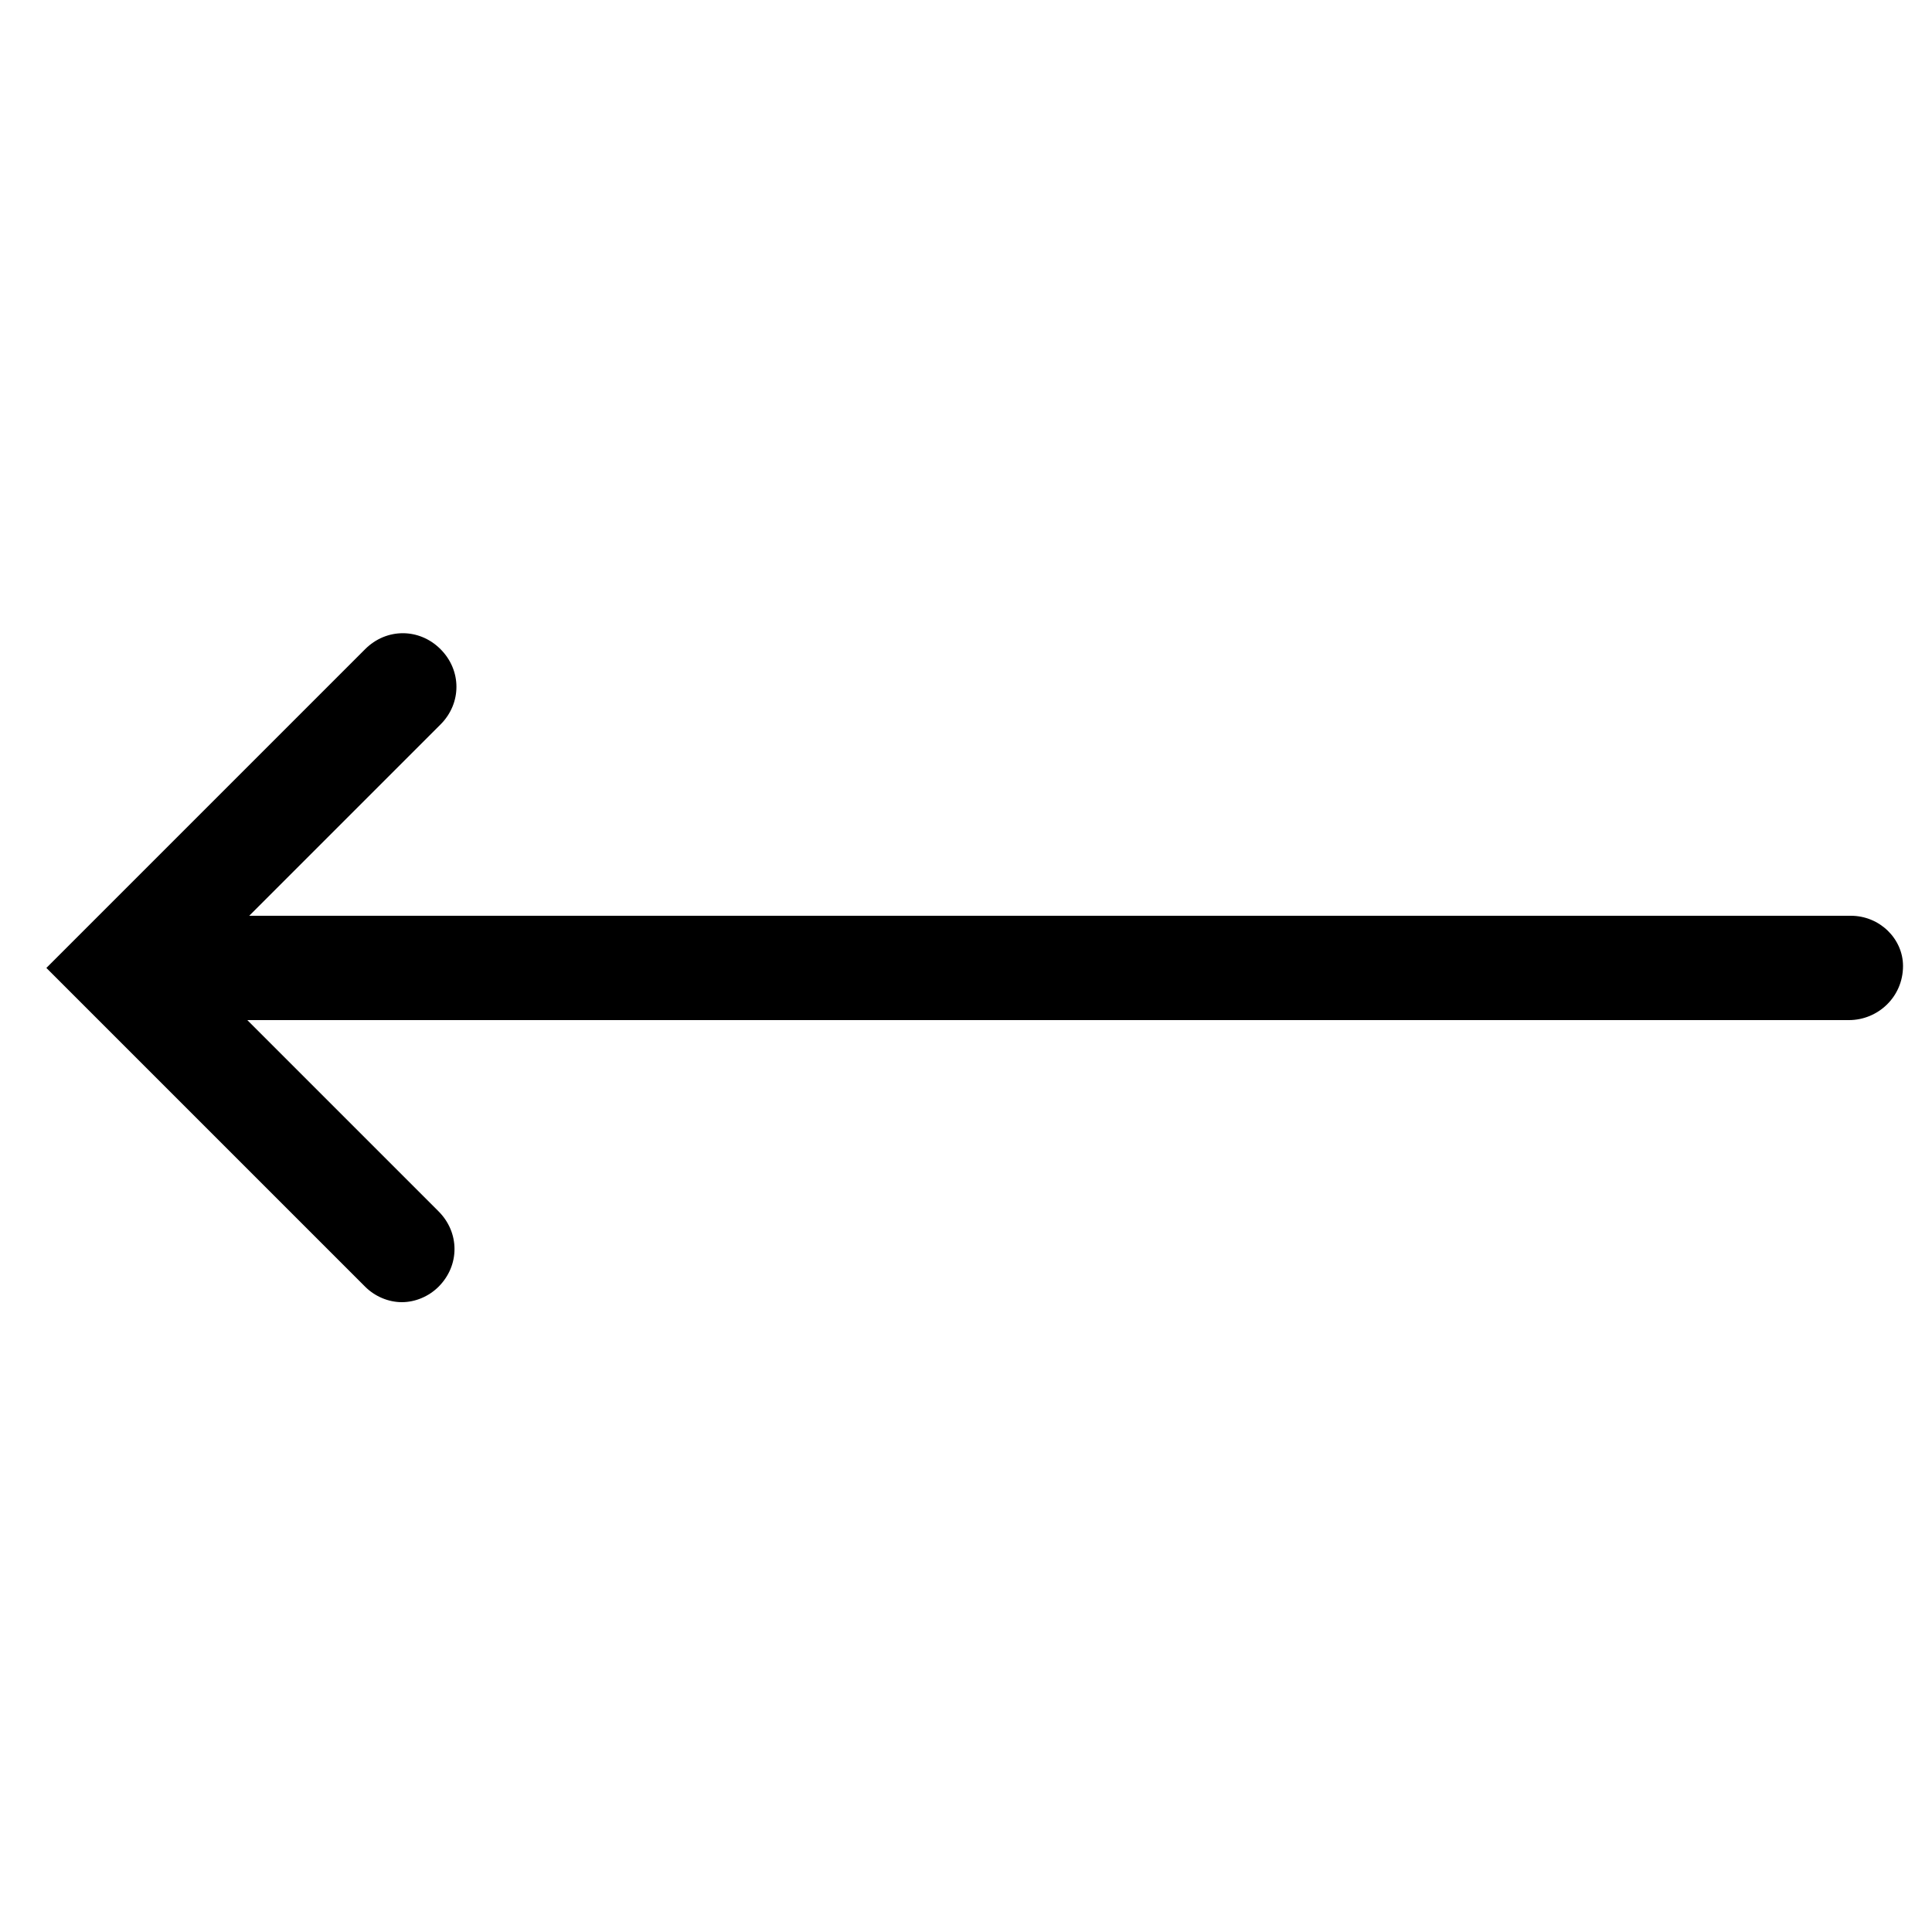
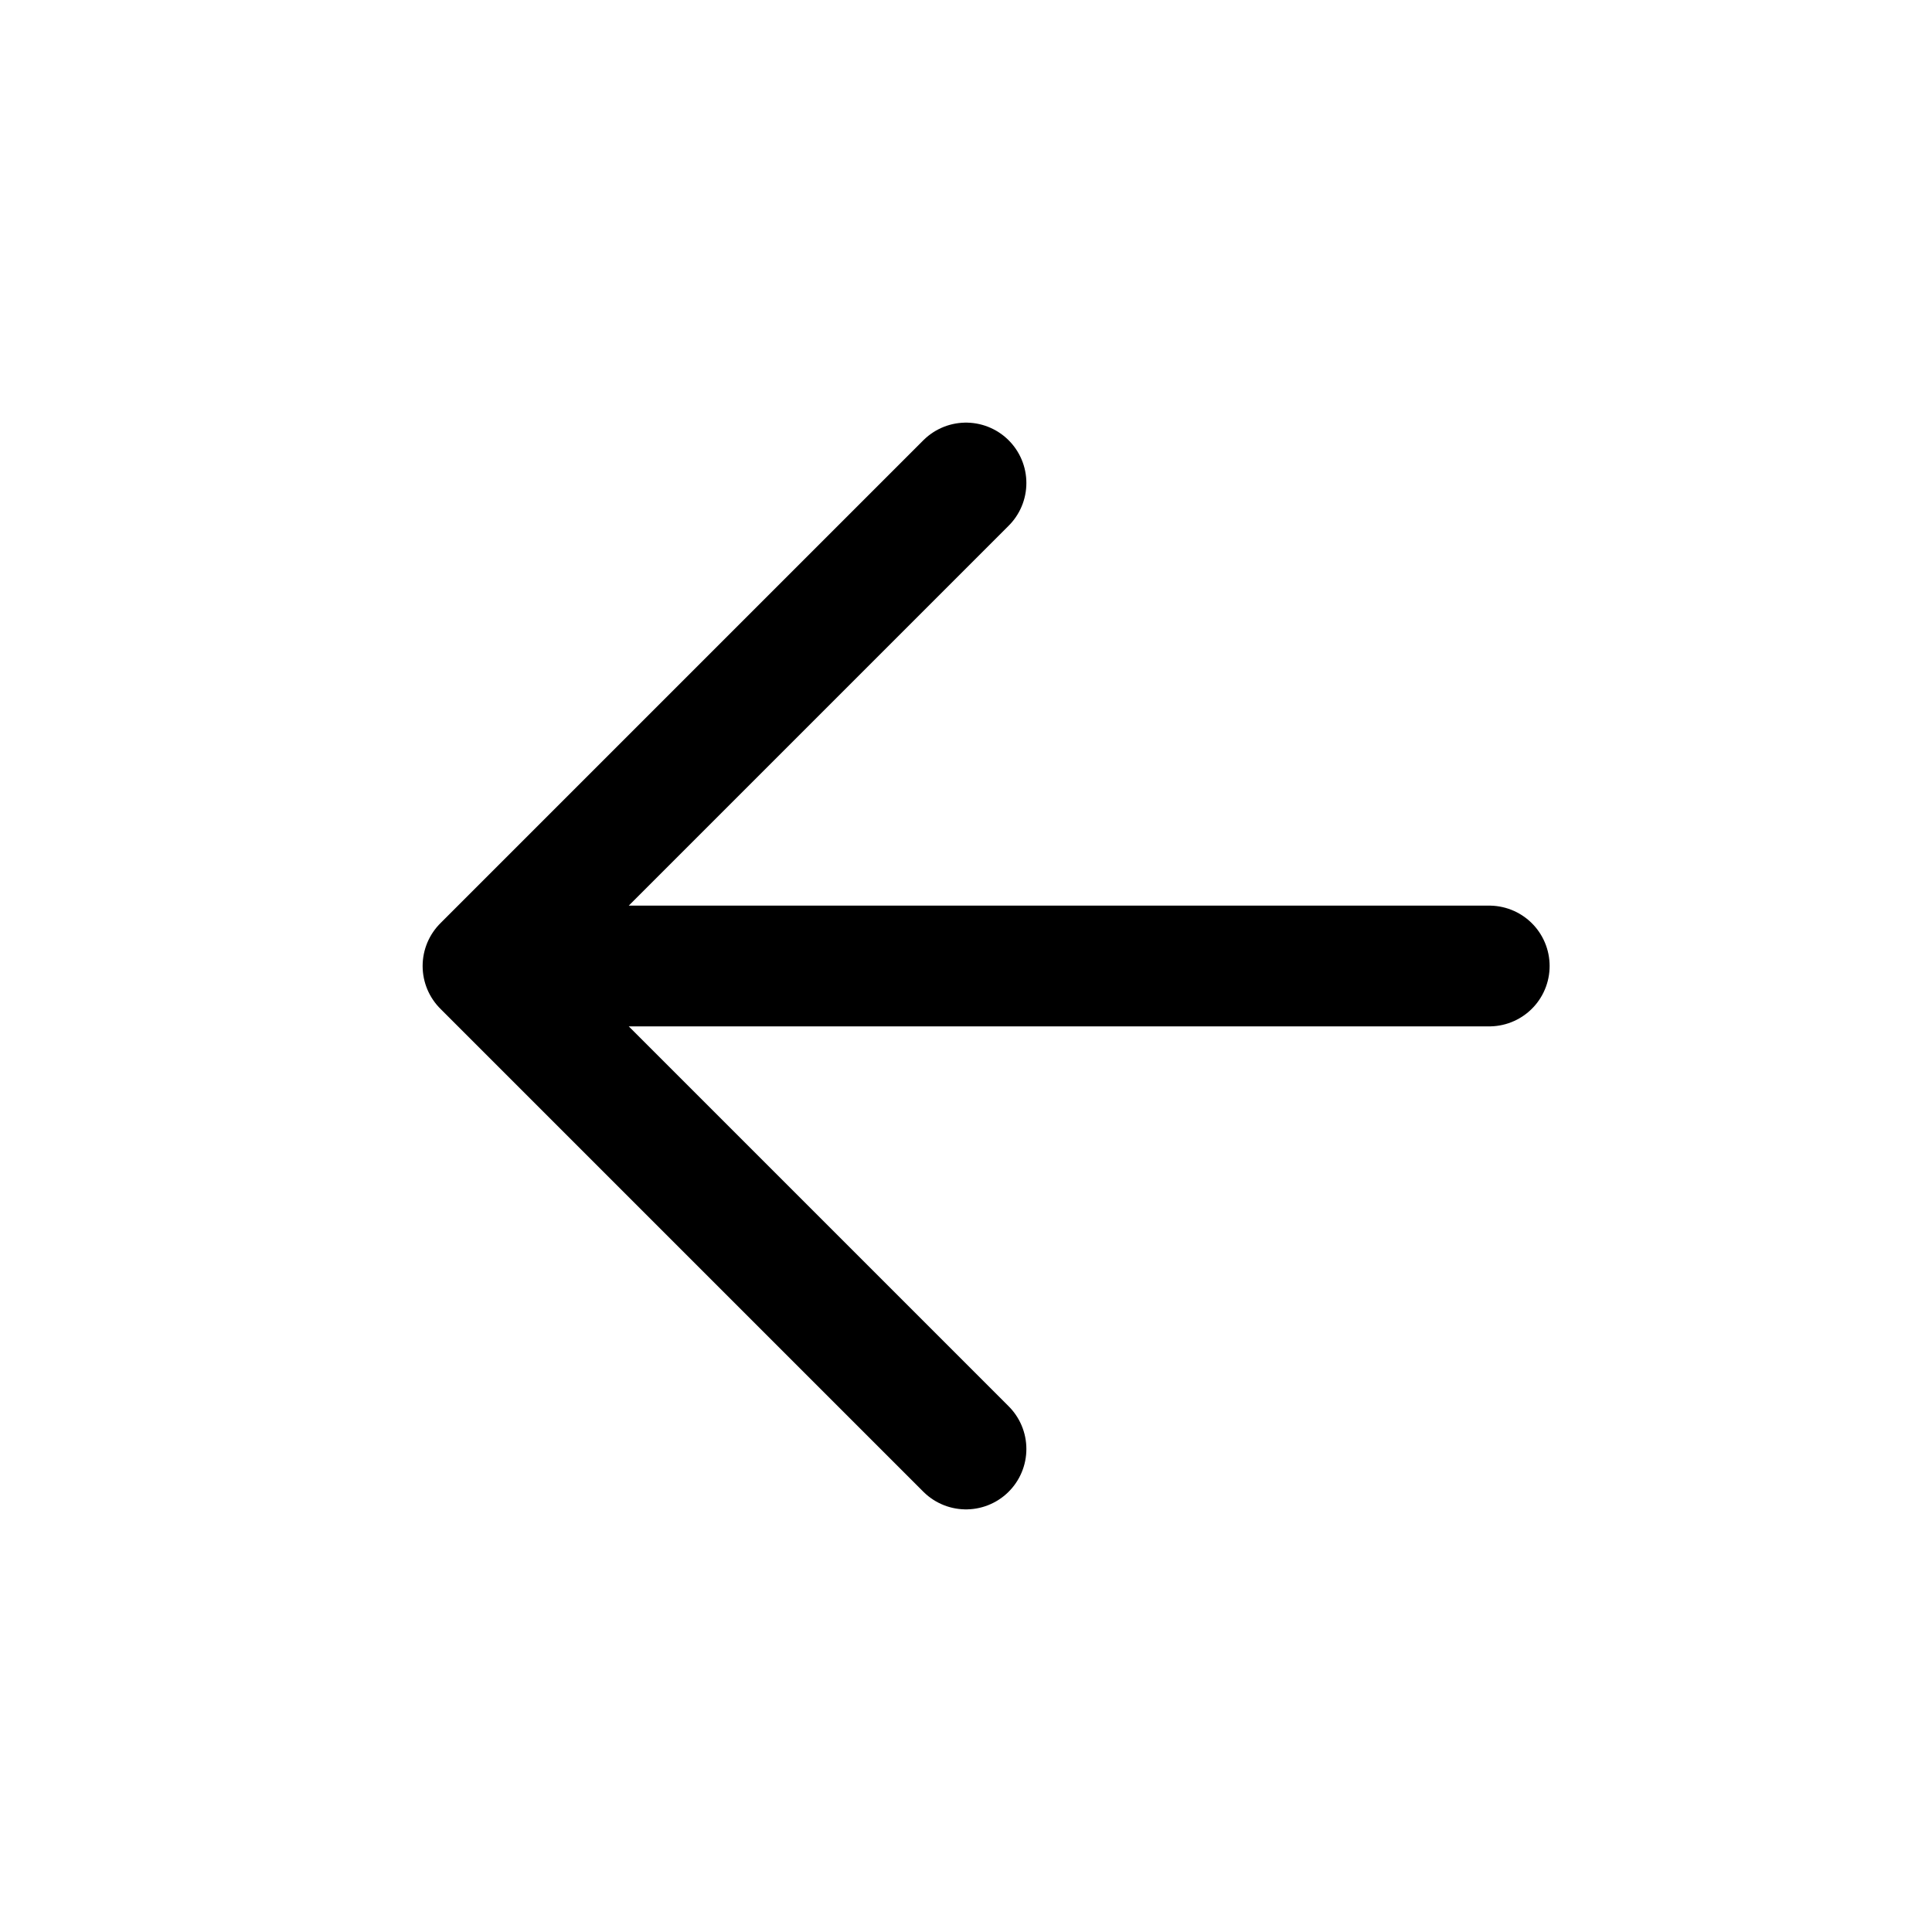
- <svg xmlns="http://www.w3.org/2000/svg" version="1.1" id="Layer_1" x="0px" y="0px" viewBox="0 0 100 100" style="enable-background:new 0 0 100 100;" xml:space="preserve">
-   <path d="M95.8,47.4H12.9l9.9-9.9c1.1-1.1,1.1-2.8,0-3.9c-1.1-1.1-2.8-1.1-3.9,0L2.4,50.1l1.9,1.9c0,0,0,0,0,0l14.6,14.6  c0.5,0.5,1.2,0.8,1.9,0.8s1.4-0.3,1.9-0.8c1.1-1.1,1.1-2.8,0-3.9l-9.9-9.9h82.9c1.5,0,2.8-1.2,2.8-2.8  C98.5,48.6,97.3,47.4,95.8,47.4z" />
+ <svg xmlns="http://www.w3.org/2000/svg" width="24" height="24" stroke-width="1.5" viewBox="0 0 24 24" fill="none">
+   <path d="M18.5 12H6M6 12L12 6M6 12L12 18" stroke="currentColor" stroke-linecap="round" stroke-linejoin="round" />
</svg>
